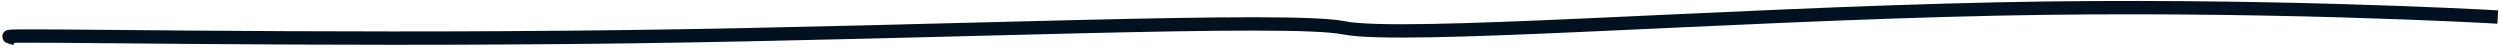
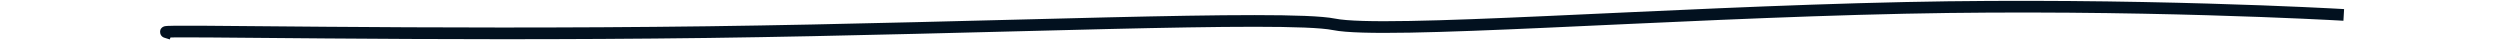
- <svg xmlns="http://www.w3.org/2000/svg" width="562" height="11" fill="none">
+ <svg xmlns="http://www.w3.org/2000/svg" height="11" fill="none">
  <path stroke="#02111F" stroke-linecap="square" stroke-width="3" d="M2.044 8.25c-2.013-.63 65.39.967 139.21 0 71.117-.933 148.474-4.493 160.823-2 13.018 2.626 83.554-2.88 146.717-4.226C507.734.768 560 3.749 560 3.749" />
</svg>
